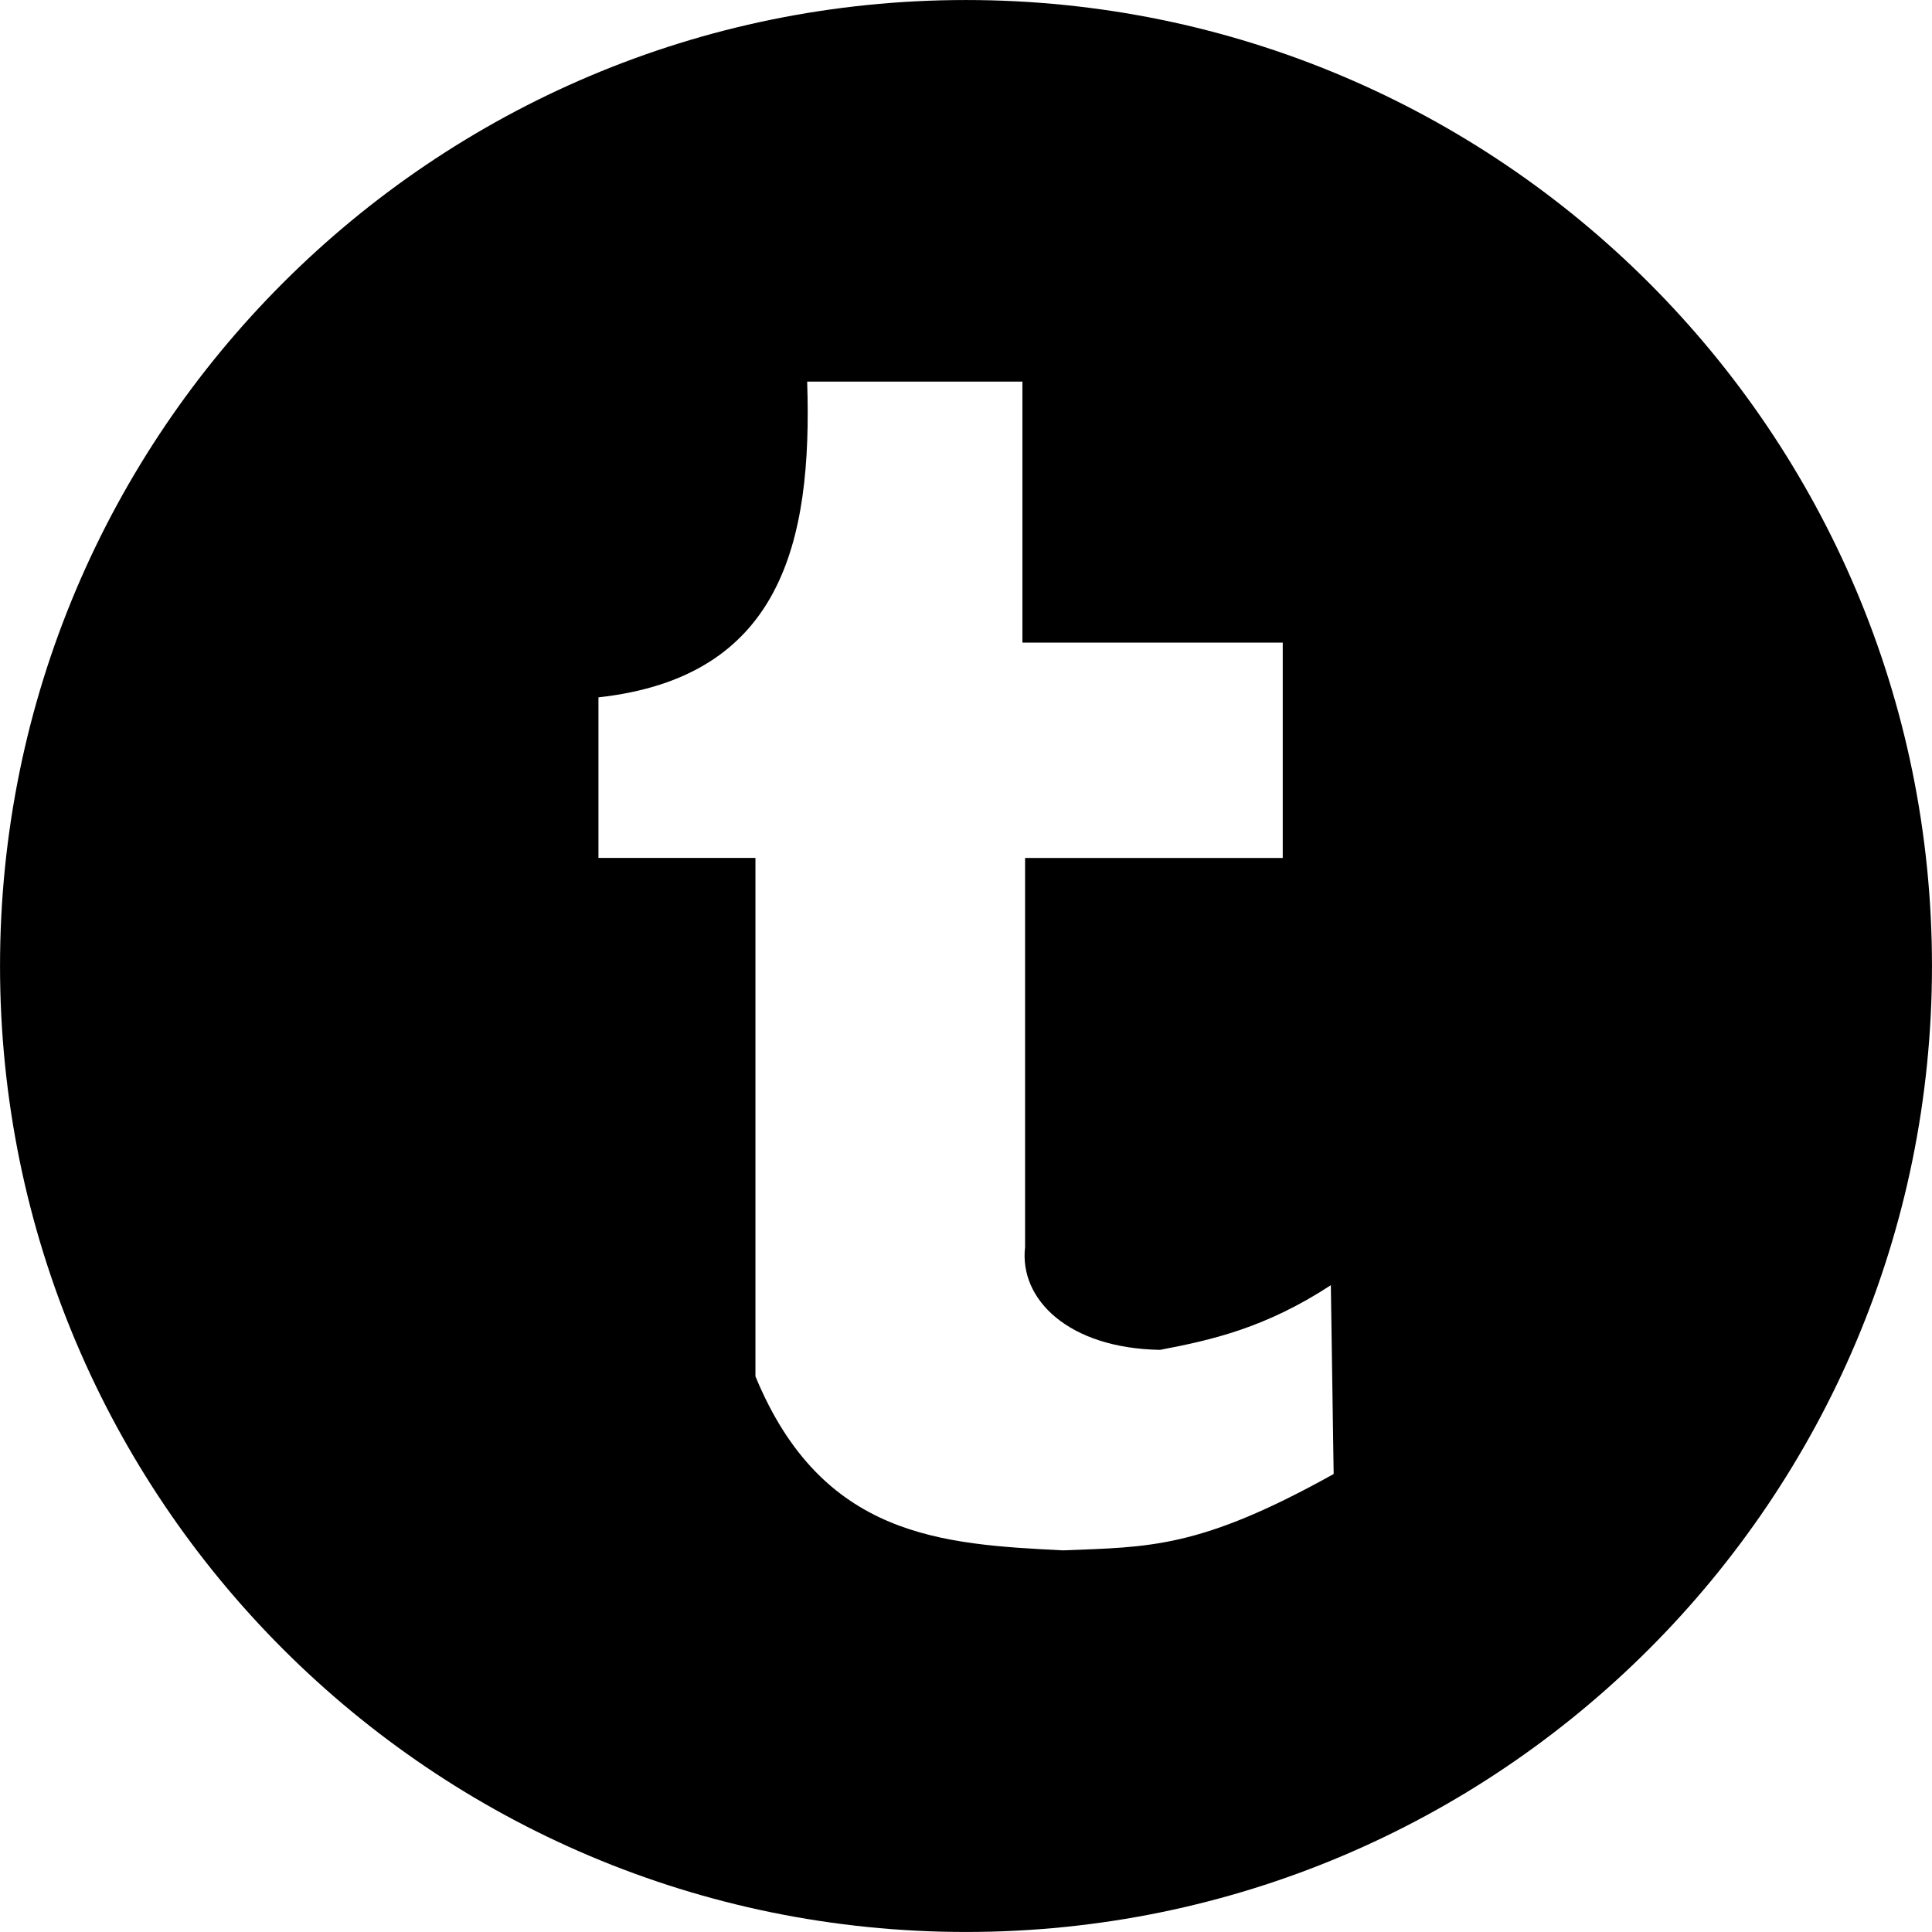
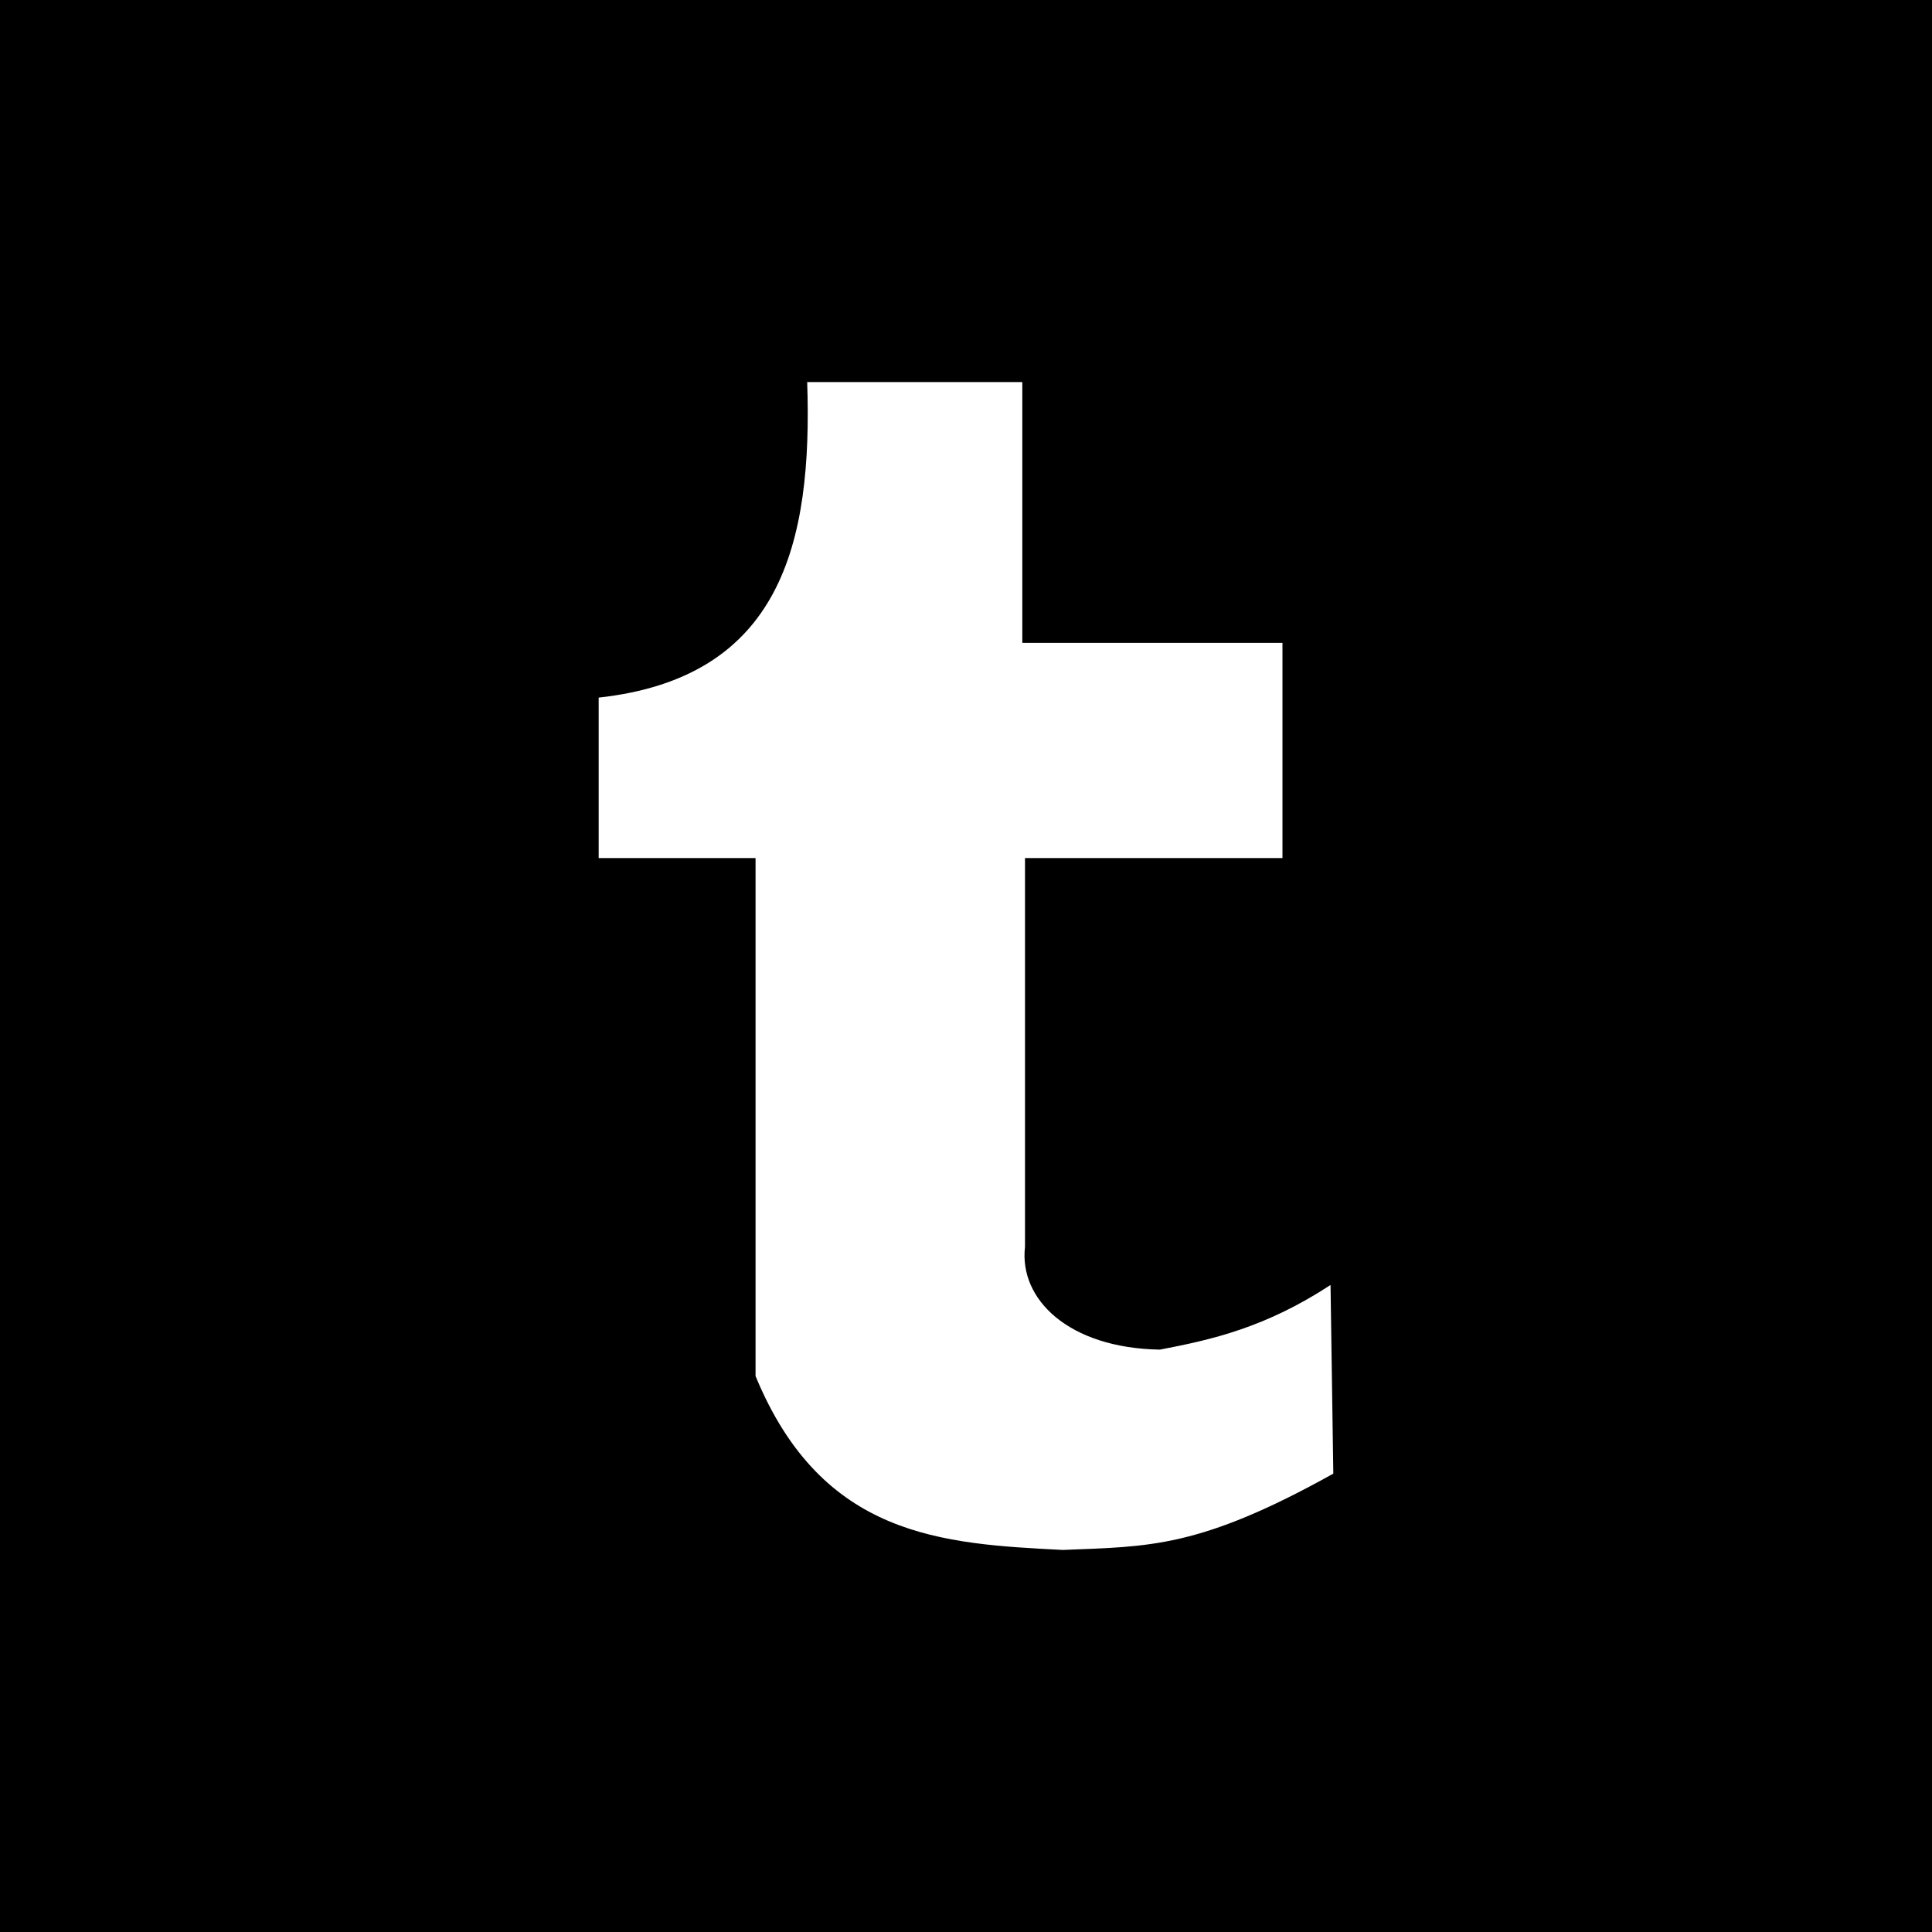
- <svg xmlns="http://www.w3.org/2000/svg" width="38.361mm" height="38.361mm" viewBox="0 0 38.361 38.361" version="1.1" id="svg28111">
+ <svg xmlns="http://www.w3.org/2000/svg" width="38.391mm" height="38.391mm" viewBox="0 0 38.391 38.391" version="1.1" id="svg28111">
  <defs id="defs28108" />
-   <g id="layer1" transform="translate(-109.7614,-89.51563)">
-     <path id="path28250" style="opacity:1;fill:#000000;fill-opacity:1;stroke-width:0.341" d="m 128.942,89.516 a 19.18,19.18 0 0 0 -19.18,19.18 19.18,19.18 0 0 0 19.18,19.18 19.18,19.18 0 0 0 19.18,-19.18 19.18,19.18 0 0 0 -19.18,-19.18 z m -3.155,7.577 h 4.275 v 5.182 h 5.169 v 4.276 h -5.116 v 7.727 c -0.12,1.036 0.859,2.009 2.68,2.04 1.04,-0.198 2.097,-0.439 3.391,-1.284 l 0.056,3.749 c -2.67,1.487 -3.658,1.447 -5.378,1.516 -2.39,-0.122 -4.779,-0.248 -6.103,-3.455 v -10.294 h -3.117 v -3.188 c 3.617,-0.399 4.252,-3.053 4.144,-6.27 z" />
+   <g id="layer1" transform="translate(-165.7513,-89.50012)">
+     <path id="rect1061" style="fill:#000000;stroke-width:1.89" d="M 211.615,-0.059 V 145.043 H 356.715 V -0.059 Z M 272.238,28.637 h 16.156 v 19.586 h 19.539 v 16.162 H 288.596 v 29.205 c -0.454,3.914 3.249,7.595 10.129,7.713 3.932,-0.749 7.926,-1.659 12.818,-4.854 l 0.209,14.168 c -10.091,5.62 -13.823,5.467 -20.324,5.73 -9.034,-0.461 -18.063,-0.936 -23.068,-13.057 V 64.385 H 256.578 V 52.334 c 13.671,-1.506 16.071,-11.538 15.66,-23.697 z" transform="matrix(0.2645833,0,0,0.2645833,109.7614,89.51563)" />
  </g>
</svg>
